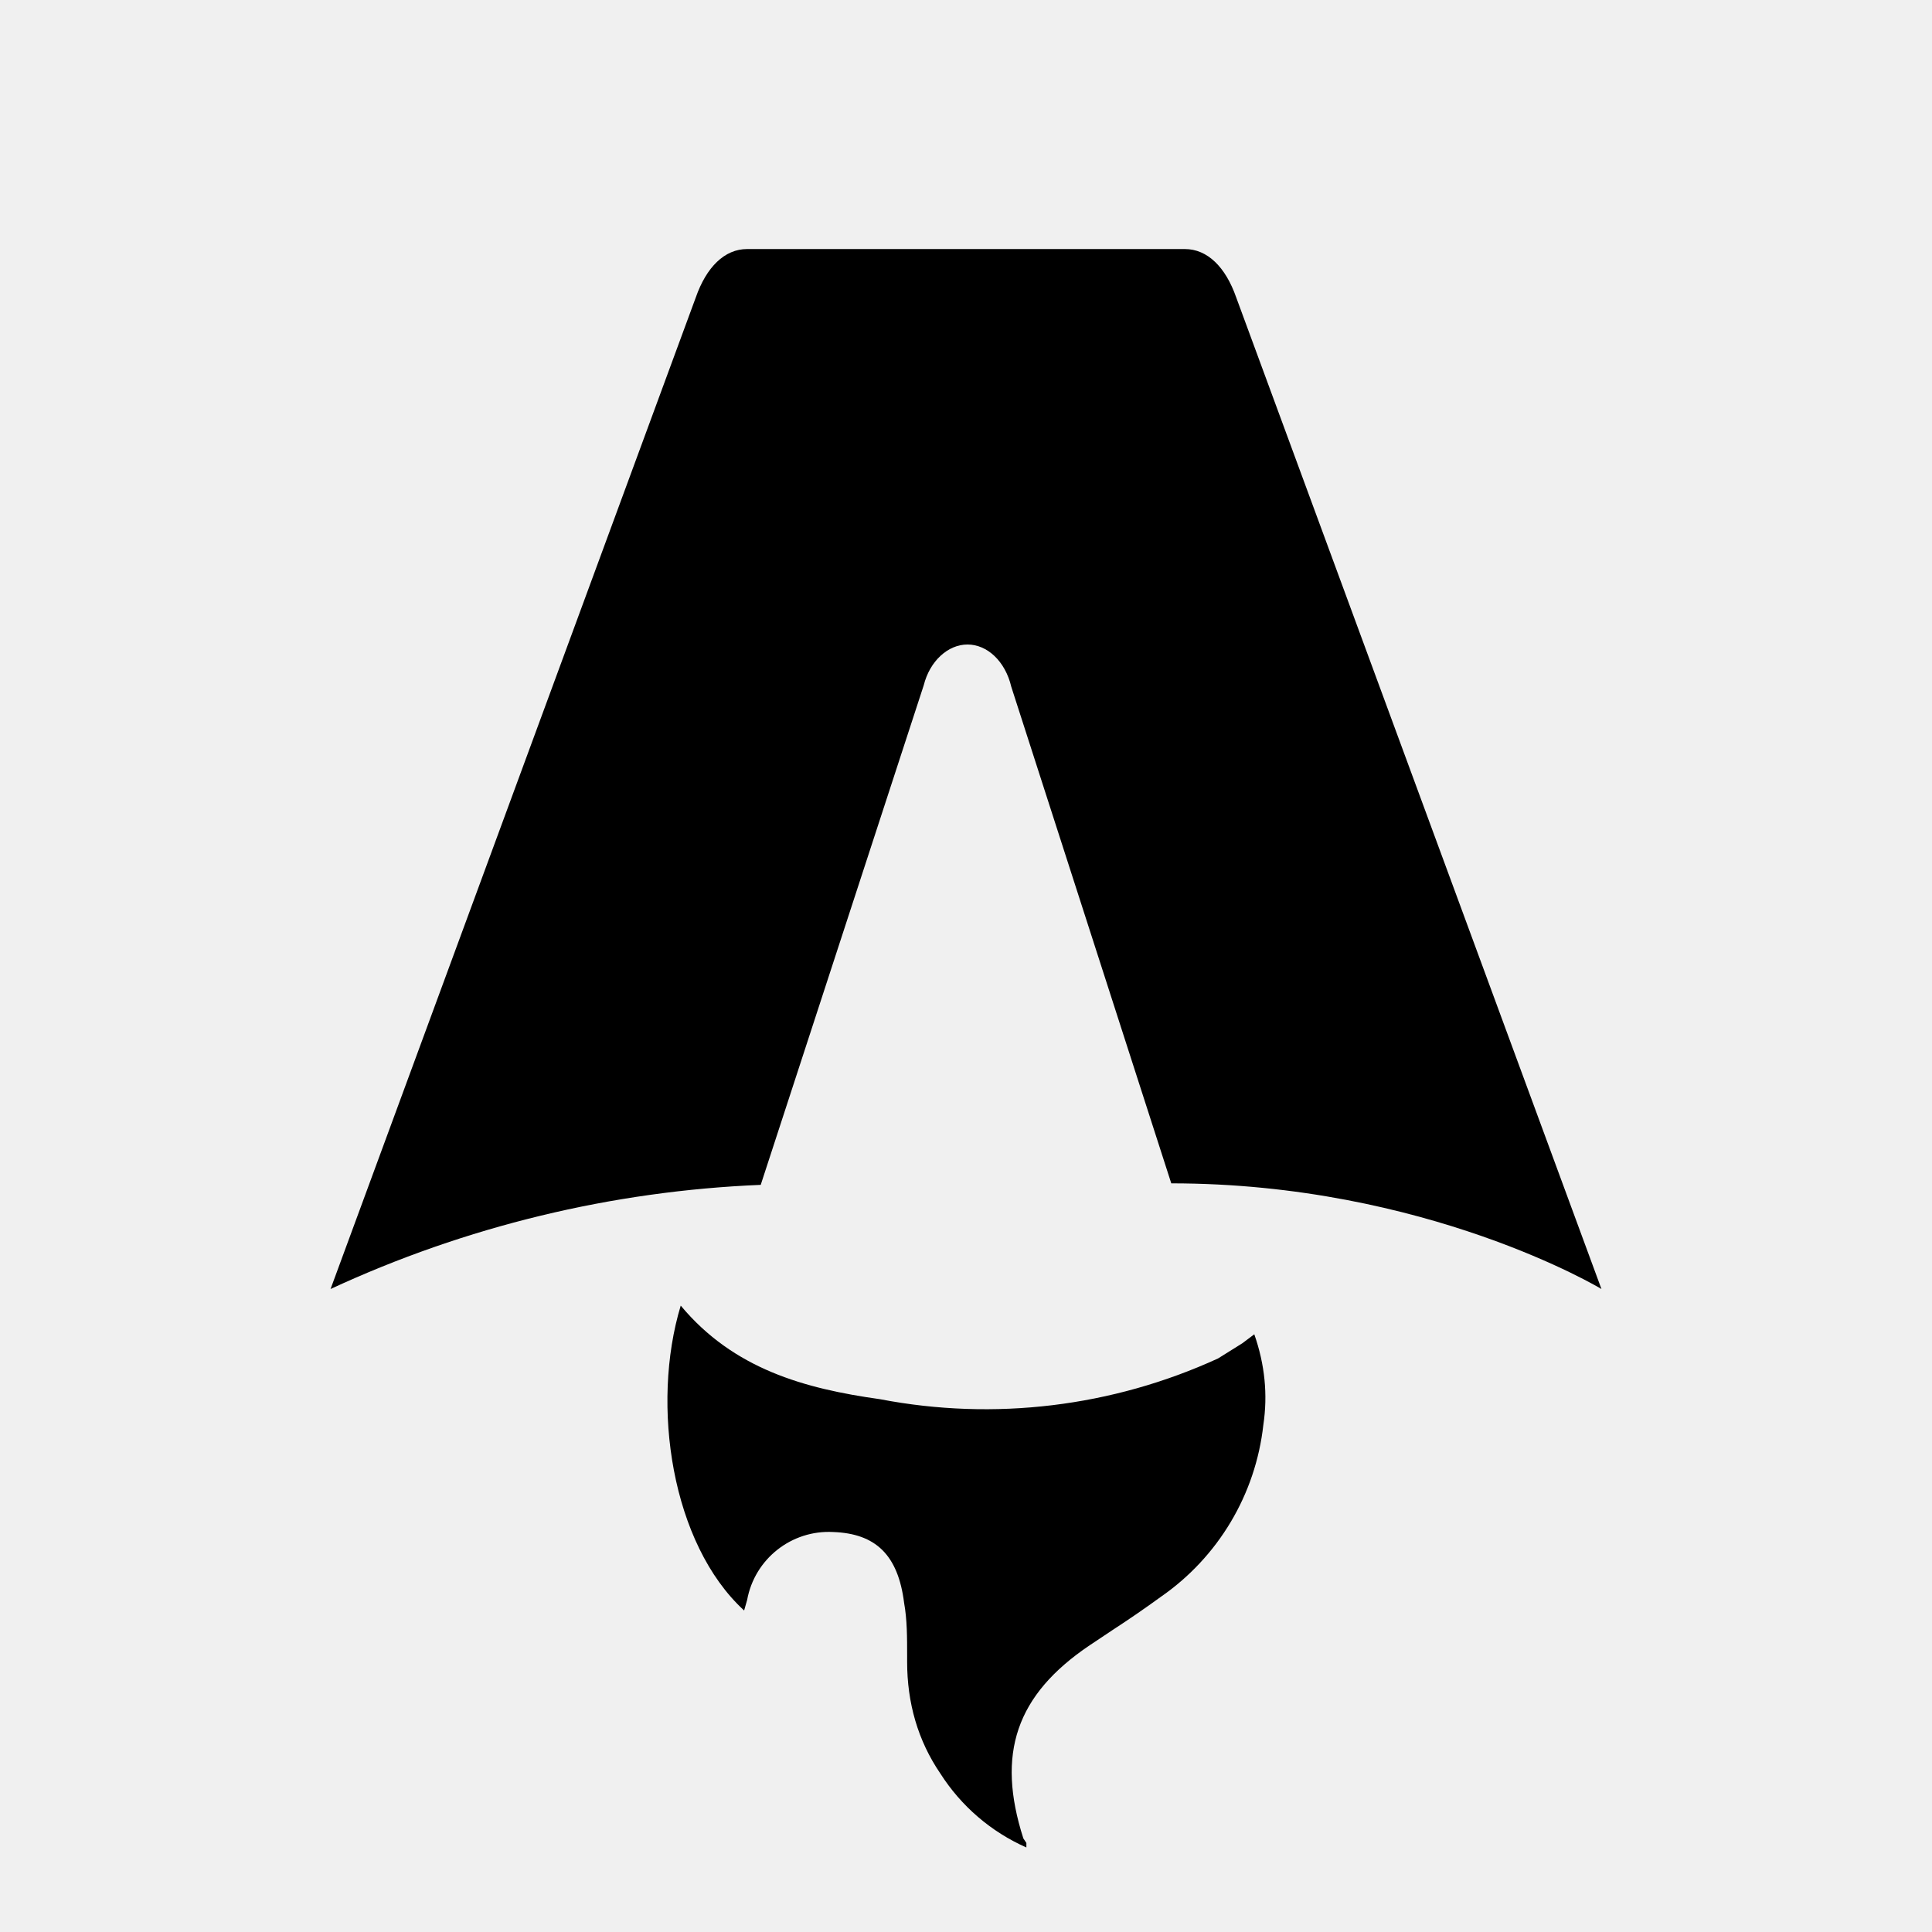
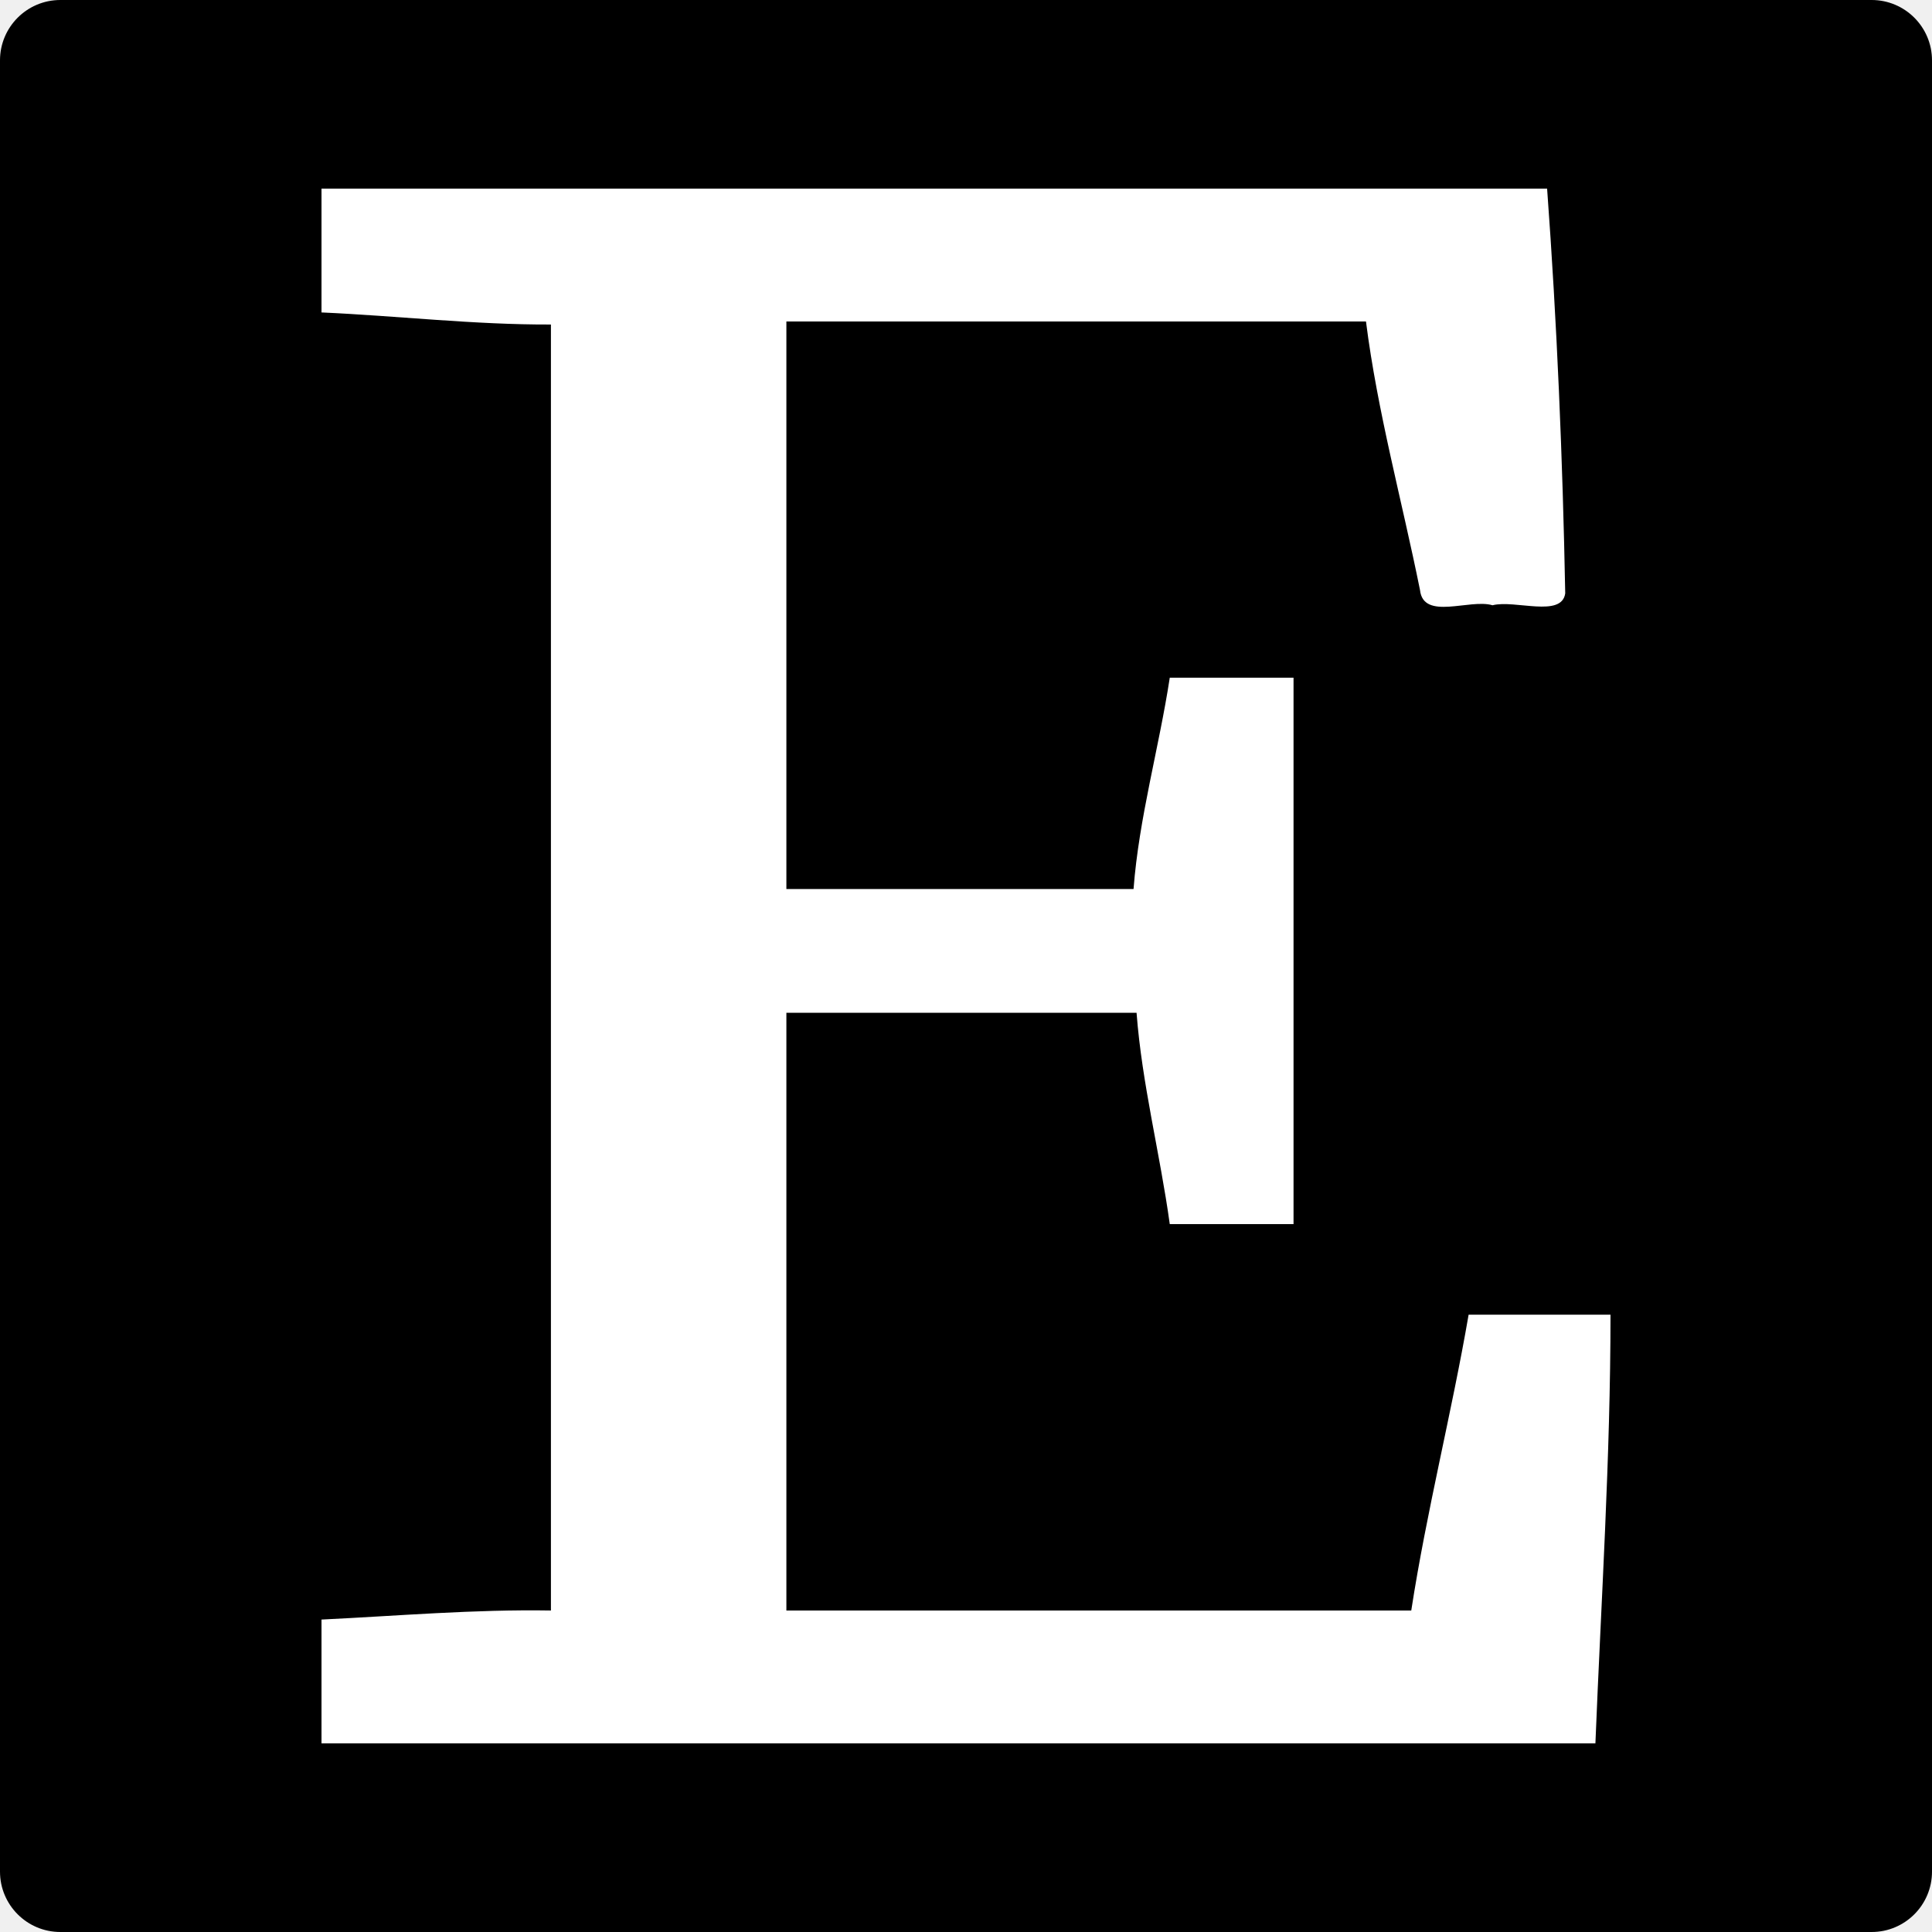
- <svg xmlns="http://www.w3.org/2000/svg" fill="none" viewBox="0 0 128 128">
-   <path d="M50.4 78.5a75.1 75.1 0 0 0-28.5 6.9l24.2-65.7c.7-2 1.9-3.2 3.4-3.2h29c1.5 0 2.7 1.2 3.4 3.2l24.2 65.7s-11.6-7-28.5-7L67 45.5c-.4-1.7-1.6-2.8-2.9-2.8-1.3 0-2.5 1.1-2.9 2.7L50.4 78.5Zm-1.1 28.2Zm-4.2-20.2c-2 6.6-.6 15.8 4.2 20.2a17.5 17.5 0 0 1 .2-.7 5.5 5.5 0 0 1 5.7-4.5c2.8.1 4.3 1.5 4.7 4.7.2 1.1.2 2.3.2 3.5v.4c0 2.7.7 5.2 2.2 7.4a13 13 0 0 0 5.7 4.9v-.3l-.2-.3c-1.8-5.6-.5-9.5 4.4-12.8l1.5-1a73 73 0 0 0 3.2-2.2 16 16 0 0 0 6.8-11.4c.3-2 .1-4-.6-6l-.8.6-1.6 1a37 37 0 0 1-22.4 2.7c-5-.7-9.7-2-13.2-6.2Z" />
-   <style>
-         path { fill: #000; }
-         @media (prefers-color-scheme: dark) {
-             path { fill: #FFF; }
-         }
-     </style>
+ <svg xmlns="http://www.w3.org/2000/svg" width="640" height="640">
+   <rect x="0" y="0" width="640" height="640" rx="20" ry="20" />
+   <path d="M106.5 62.5h406c3.274 44.565 5.16 89.36 6.002 134.062-1.184 8.16-16.635 2.048-24.086 3.938-7.549-2.253-22.89 5.18-24.023-5.048-5.97-29.618-14.106-59.035-17.893-88.952h-192v188h115c1.81-23.643 8.418-46.604 12-70h41v181h-41c-3.23-23.402-9.224-46.48-11-70h-116v198h207c5.062-32.894 13.352-65.2 19-98h47c0 47.38-3.107 94.677-5 142h-422v-41c25.324-1.22 50.626-3.425 76-3v-426c-25.38.1-50.662-2.867-76-4v-41z" fill="#fff" />
</svg>
